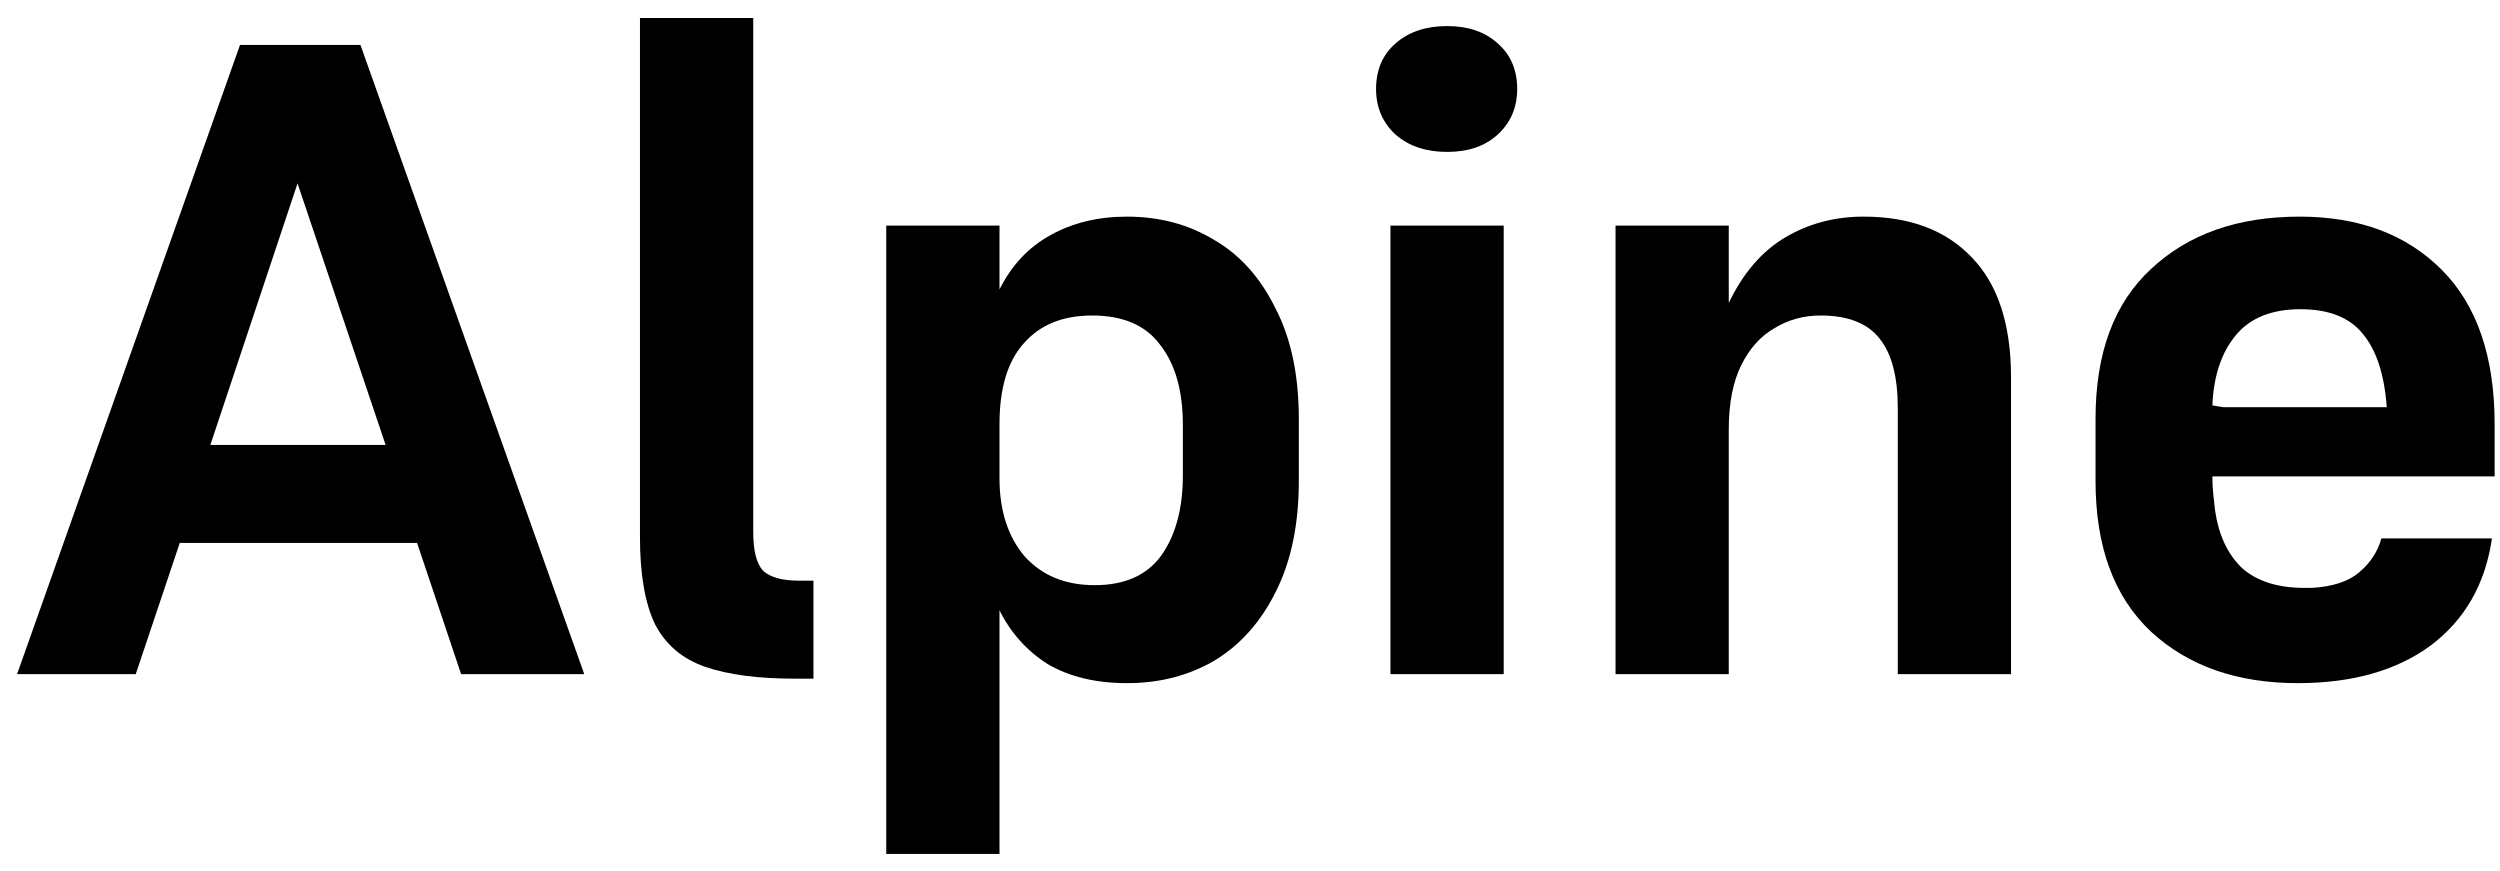
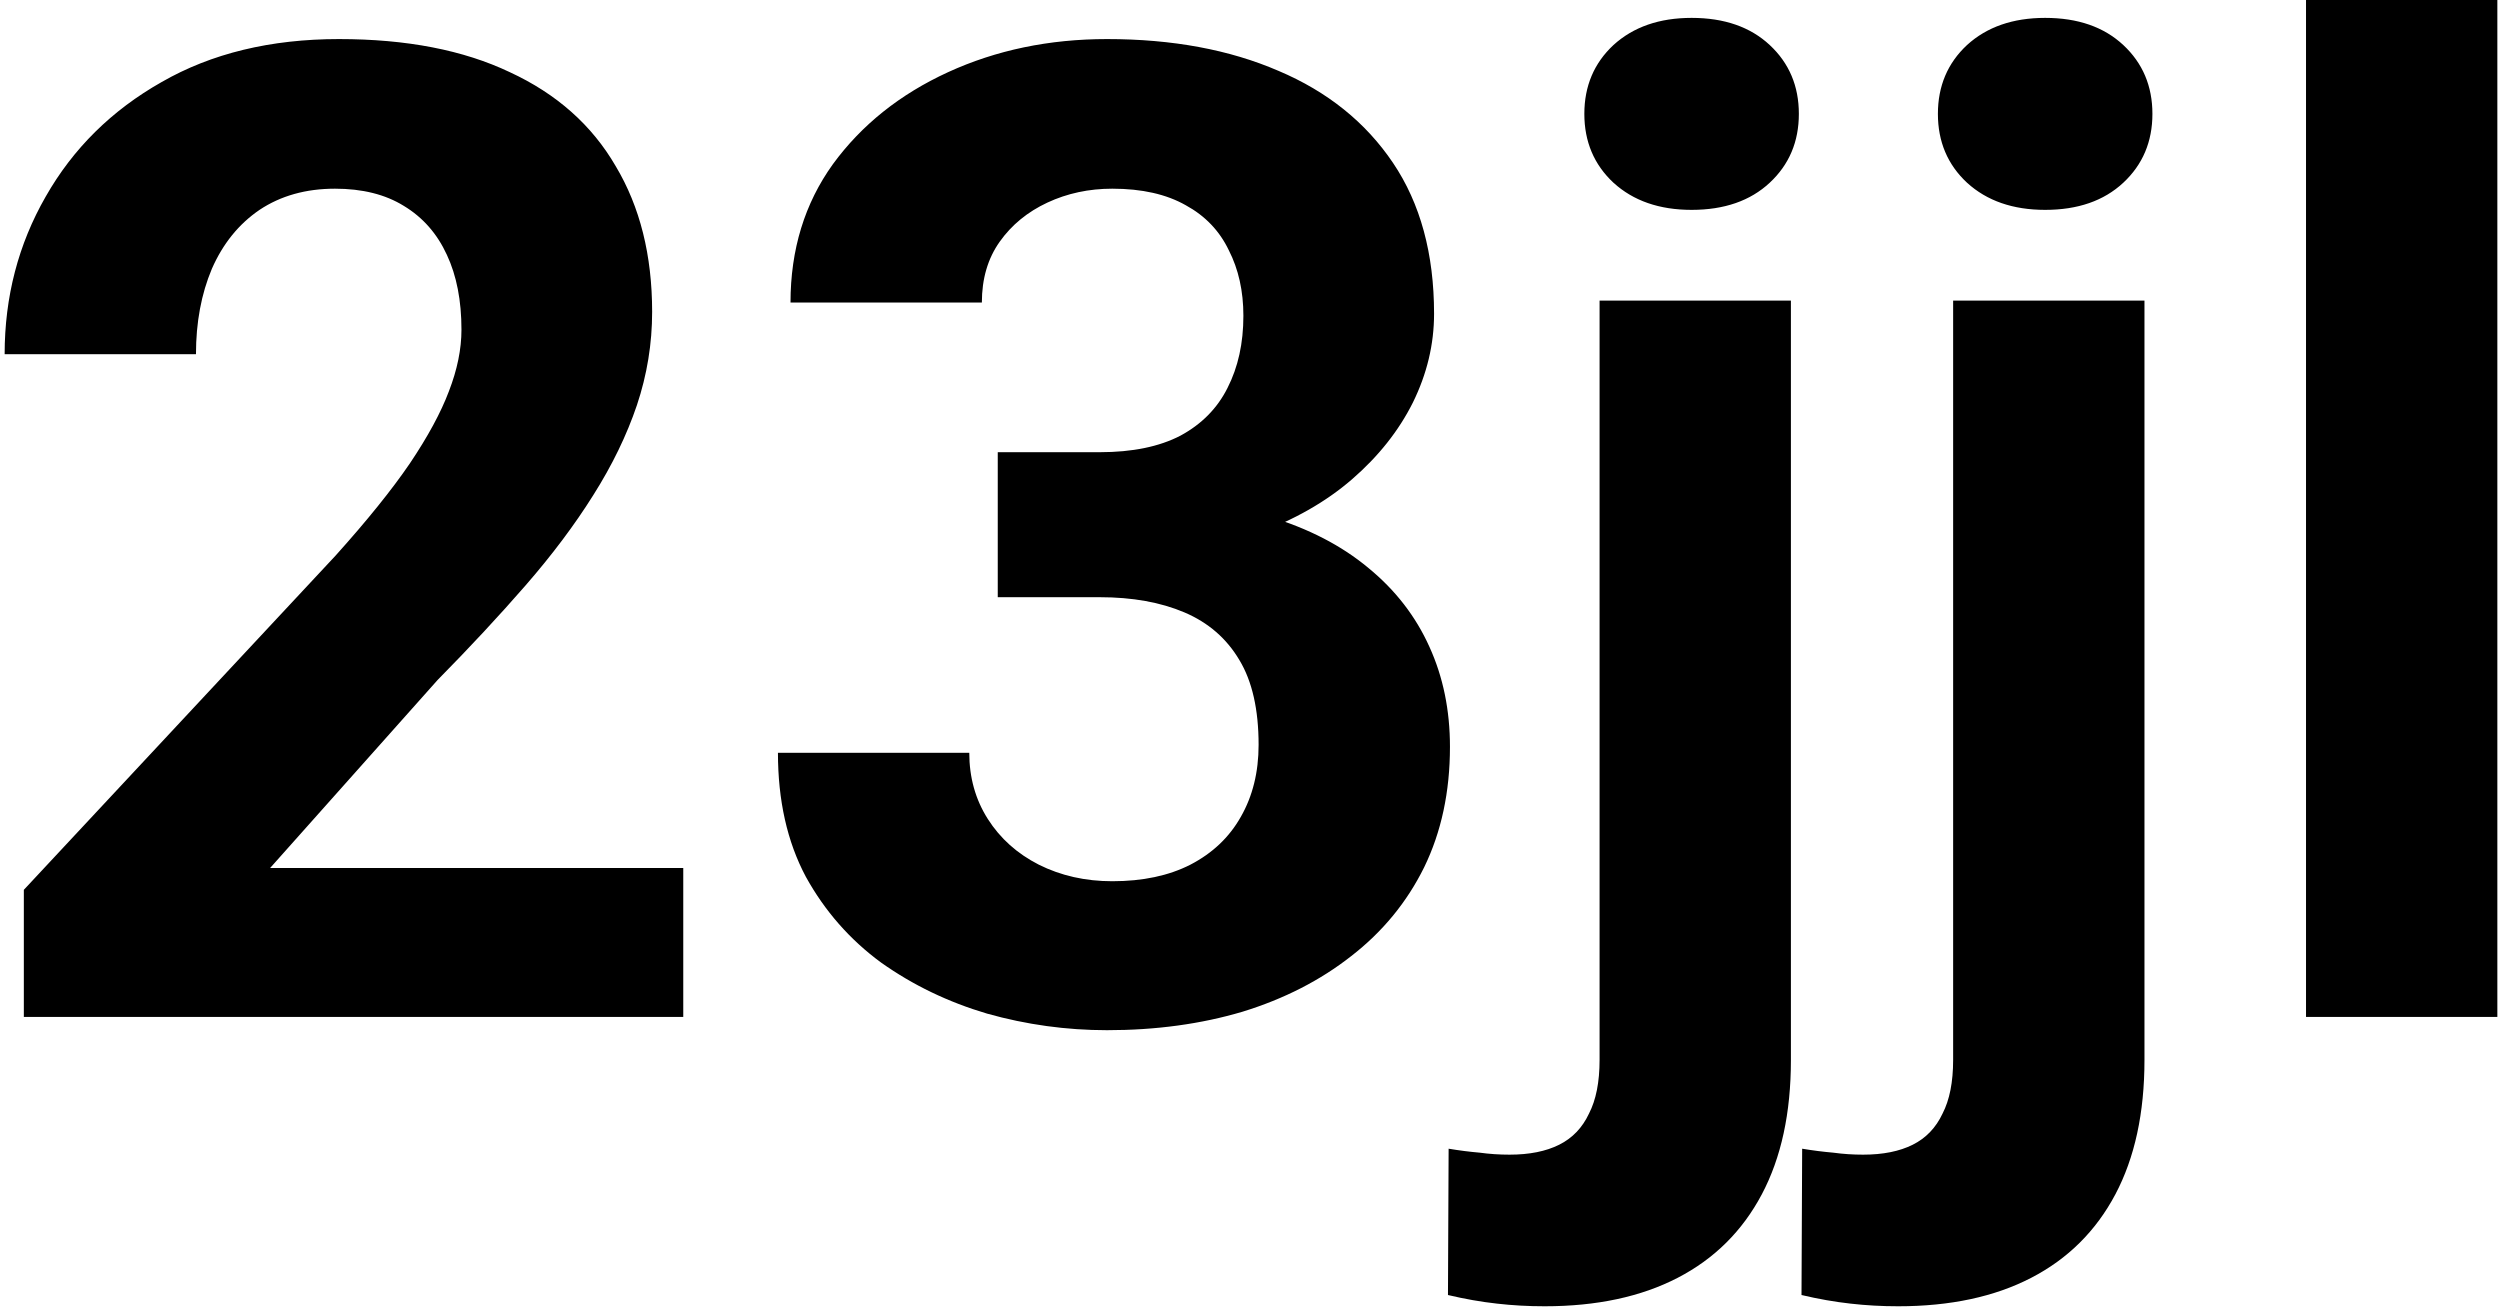
- <svg xmlns="http://www.w3.org/2000/svg" width="89" height="31" viewBox="0 0 89 31" fill="none">
-   <path d="M13.728 15.84L10.592 6.528L7.488 15.84H13.728ZM16.416 24L14.848 19.328H6.4L4.832 24H0.608L8.544 1.6H12.832L20.8 24H16.416Z" fill="black" />
-   <path d="M26.815 18.944C26.815 19.605 26.932 20.064 27.167 20.32C27.423 20.555 27.85 20.672 28.447 20.672H28.959V24.16H28.287C26.986 24.16 25.93 24.021 25.119 23.744C24.308 23.467 23.711 22.965 23.327 22.24C22.964 21.493 22.783 20.459 22.783 19.136V0.64H26.815V18.944Z" fill="black" />
-   <path d="M38.974 20.832C40.041 20.832 40.83 20.48 41.342 19.776C41.854 19.051 42.11 18.101 42.11 16.928V15.136C42.11 13.92 41.843 12.971 41.31 12.288C40.798 11.584 39.987 11.232 38.878 11.232C37.833 11.232 37.022 11.563 36.446 12.224C35.87 12.864 35.582 13.824 35.582 15.104V17.024C35.582 18.176 35.881 19.104 36.478 19.808C37.097 20.491 37.929 20.832 38.974 20.832ZM40.126 24.32C39.017 24.32 38.078 24.096 37.31 23.648C36.563 23.179 35.987 22.539 35.582 21.728V30.4H31.55V8.032H35.582V10.304C36.009 9.451 36.606 8.811 37.374 8.384C38.163 7.936 39.081 7.712 40.126 7.712C41.278 7.712 42.313 7.989 43.23 8.544C44.147 9.077 44.873 9.888 45.406 10.976C45.961 12.043 46.238 13.355 46.238 14.912V17.12C46.238 18.677 45.961 20 45.406 21.088C44.873 22.155 44.147 22.965 43.23 23.52C42.313 24.053 41.278 24.32 40.126 24.32Z" fill="black" />
-   <path d="M51.516 5.408C50.769 5.408 50.161 5.205 49.692 4.8C49.223 4.373 48.988 3.829 48.988 3.168C48.988 2.485 49.223 1.941 49.692 1.536C50.161 1.131 50.769 0.928 51.516 0.928C52.263 0.928 52.86 1.131 53.308 1.536C53.777 1.941 54.012 2.485 54.012 3.168C54.012 3.829 53.777 4.373 53.308 4.8C52.86 5.205 52.263 5.408 51.516 5.408ZM49.5 24V8.032H53.532V24H49.5Z" fill="black" />
-   <path d="M61.544 15.296V24H57.513V8.032H61.544V10.784C62.056 9.717 62.728 8.939 63.56 8.448C64.392 7.957 65.32 7.712 66.344 7.712C67.987 7.712 69.267 8.192 70.184 9.152C71.123 10.112 71.593 11.541 71.593 13.44V24H67.561V14.528C67.561 13.419 67.347 12.597 66.921 12.064C66.494 11.509 65.79 11.232 64.808 11.232C64.211 11.232 63.667 11.381 63.176 11.68C62.686 11.957 62.291 12.395 61.992 12.992C61.694 13.589 61.544 14.357 61.544 15.296Z" fill="black" />
-   <path d="M88.713 19.168C88.478 20.789 87.753 22.059 86.537 22.976C85.321 23.872 83.742 24.32 81.801 24.32C79.646 24.32 77.907 23.712 76.585 22.496C75.262 21.259 74.601 19.467 74.601 17.12V14.912C74.601 12.565 75.262 10.784 76.585 9.568C77.907 8.331 79.667 7.712 81.865 7.712C83.977 7.712 85.662 8.341 86.921 9.6C88.179 10.859 88.809 12.693 88.809 15.104V16.96H78.761C78.761 17.195 78.771 17.408 78.793 17.6C78.814 17.792 78.835 17.984 78.857 18.176C78.985 19.051 79.305 19.733 79.817 20.224C80.35 20.693 81.086 20.928 82.025 20.928C82.067 20.928 82.11 20.928 82.153 20.928C82.217 20.928 82.27 20.928 82.313 20.928C83.038 20.885 83.593 20.704 83.977 20.384C84.382 20.043 84.649 19.637 84.777 19.168H88.713ZM78.761 14.432L79.145 14.496H84.969C84.883 13.323 84.595 12.448 84.105 11.872C83.635 11.296 82.899 11.008 81.897 11.008C80.873 11.008 80.105 11.317 79.593 11.936C79.081 12.555 78.803 13.387 78.761 14.432Z" fill="black" />
+ <svg xmlns="http://www.w3.org/2000/svg" width="118" height="62" viewBox="0 0 118 62" fill="none">
+   <path d="M32.25 40.969V48H1.125V42L15.844 26.219C17.323 24.573 18.49 23.125 19.344 21.875C20.198 20.604 20.812 19.469 21.188 18.469C21.583 17.448 21.781 16.479 21.781 15.562C21.781 14.188 21.552 13.01 21.094 12.031C20.635 11.031 19.958 10.26 19.062 9.719C18.188 9.177 17.104 8.906 15.812 8.906C14.438 8.906 13.25 9.24 12.25 9.906C11.271 10.573 10.521 11.5 10 12.688C9.5 13.875 9.25 15.219 9.25 16.719H0.219C0.219 14.01 0.865 11.531 2.156 9.281C3.448 7.01 5.271 5.208 7.625 3.875C9.979 2.521 12.771 1.844 16 1.844C19.188 1.844 21.875 2.365 24.062 3.406C26.271 4.427 27.938 5.906 29.062 7.844C30.208 9.76 30.781 12.052 30.781 14.719C30.781 16.219 30.542 17.688 30.062 19.125C29.583 20.542 28.896 21.958 28 23.375C27.125 24.771 26.062 26.188 24.812 27.625C23.562 29.062 22.177 30.552 20.656 32.094L12.75 40.969H32.25ZM47.094 21.344H51.906C53.448 21.344 54.719 21.083 55.719 20.562C56.719 20.021 57.458 19.271 57.938 18.312C58.438 17.333 58.688 16.198 58.688 14.906C58.688 13.74 58.458 12.708 58 11.812C57.562 10.896 56.885 10.188 55.969 9.688C55.052 9.167 53.896 8.906 52.5 8.906C51.396 8.906 50.375 9.125 49.438 9.562C48.5 10 47.75 10.615 47.188 11.406C46.625 12.198 46.344 13.156 46.344 14.281H37.312C37.312 11.781 37.979 9.604 39.312 7.75C40.667 5.896 42.479 4.448 44.75 3.406C47.021 2.365 49.521 1.844 52.25 1.844C55.333 1.844 58.031 2.344 60.344 3.344C62.656 4.323 64.458 5.771 65.75 7.688C67.042 9.604 67.688 11.979 67.688 14.812C67.688 16.25 67.354 17.646 66.688 19C66.021 20.333 65.062 21.542 63.812 22.625C62.583 23.688 61.083 24.542 59.312 25.188C57.542 25.812 55.552 26.125 53.344 26.125H47.094V21.344ZM47.094 28.188V23.531H53.344C55.823 23.531 58 23.812 59.875 24.375C61.75 24.938 63.323 25.75 64.594 26.812C65.865 27.854 66.823 29.094 67.469 30.531C68.115 31.948 68.438 33.521 68.438 35.25C68.438 37.375 68.031 39.271 67.219 40.938C66.406 42.583 65.26 43.979 63.781 45.125C62.323 46.271 60.615 47.146 58.656 47.75C56.698 48.333 54.562 48.625 52.25 48.625C50.333 48.625 48.448 48.365 46.594 47.844C44.76 47.302 43.094 46.5 41.594 45.438C40.115 44.354 38.927 43 38.031 41.375C37.156 39.729 36.719 37.781 36.719 35.531H45.75C45.75 36.698 46.042 37.74 46.625 38.656C47.208 39.573 48.01 40.292 49.031 40.812C50.073 41.333 51.229 41.594 52.5 41.594C53.938 41.594 55.167 41.333 56.188 40.812C57.229 40.271 58.021 39.521 58.562 38.562C59.125 37.583 59.406 36.448 59.406 35.156C59.406 33.49 59.104 32.156 58.5 31.156C57.896 30.135 57.031 29.385 55.906 28.906C54.781 28.427 53.448 28.188 51.906 28.188H47.094ZM75.5 14.188H84.531V50.031C84.531 52.531 84.073 54.646 83.156 56.375C82.24 58.104 80.917 59.417 79.188 60.312C77.458 61.208 75.365 61.656 72.906 61.656C72.135 61.656 71.385 61.615 70.656 61.531C69.906 61.448 69.135 61.312 68.344 61.125L68.375 54.219C68.875 54.302 69.365 54.365 69.844 54.406C70.302 54.469 70.771 54.5 71.25 54.5C72.188 54.5 72.969 54.344 73.594 54.031C74.219 53.719 74.688 53.229 75 52.562C75.333 51.917 75.5 51.073 75.5 50.031V14.188ZM74.781 5.375C74.781 4.062 75.24 2.979 76.156 2.125C77.094 1.271 78.323 0.844 79.844 0.844C81.385 0.844 82.615 1.271 83.531 2.125C84.448 2.979 84.906 4.062 84.906 5.375C84.906 6.688 84.448 7.771 83.531 8.625C82.615 9.479 81.385 9.906 79.844 9.906C78.323 9.906 77.094 9.479 76.156 8.625C75.24 7.771 74.781 6.688 74.781 5.375ZM92.188 14.188H101.219V50.031C101.219 52.531 100.76 54.646 99.844 56.375C98.927 58.104 97.604 59.417 95.875 60.312C94.146 61.208 92.052 61.656 89.594 61.656C88.823 61.656 88.073 61.615 87.344 61.531C86.594 61.448 85.823 61.312 85.031 61.125L85.062 54.219C85.562 54.302 86.052 54.365 86.531 54.406C86.99 54.469 87.458 54.5 87.938 54.5C88.875 54.5 89.656 54.344 90.281 54.031C90.906 53.719 91.375 53.229 91.688 52.562C92.021 51.917 92.188 51.073 92.188 50.031V14.188ZM91.469 5.375C91.469 4.062 91.927 2.979 92.844 2.125C93.781 1.271 95.01 0.844 96.531 0.844C98.073 0.844 99.302 1.271 100.219 2.125C101.135 2.979 101.594 4.062 101.594 5.375C101.594 6.688 101.135 7.771 100.219 8.625C99.302 9.479 98.073 9.906 96.531 9.906C95.01 9.906 93.781 9.479 92.844 8.625C91.927 7.771 91.469 6.688 91.469 5.375ZM117.875 0V48H108.844V0H117.875Z" fill="black" />
</svg>
